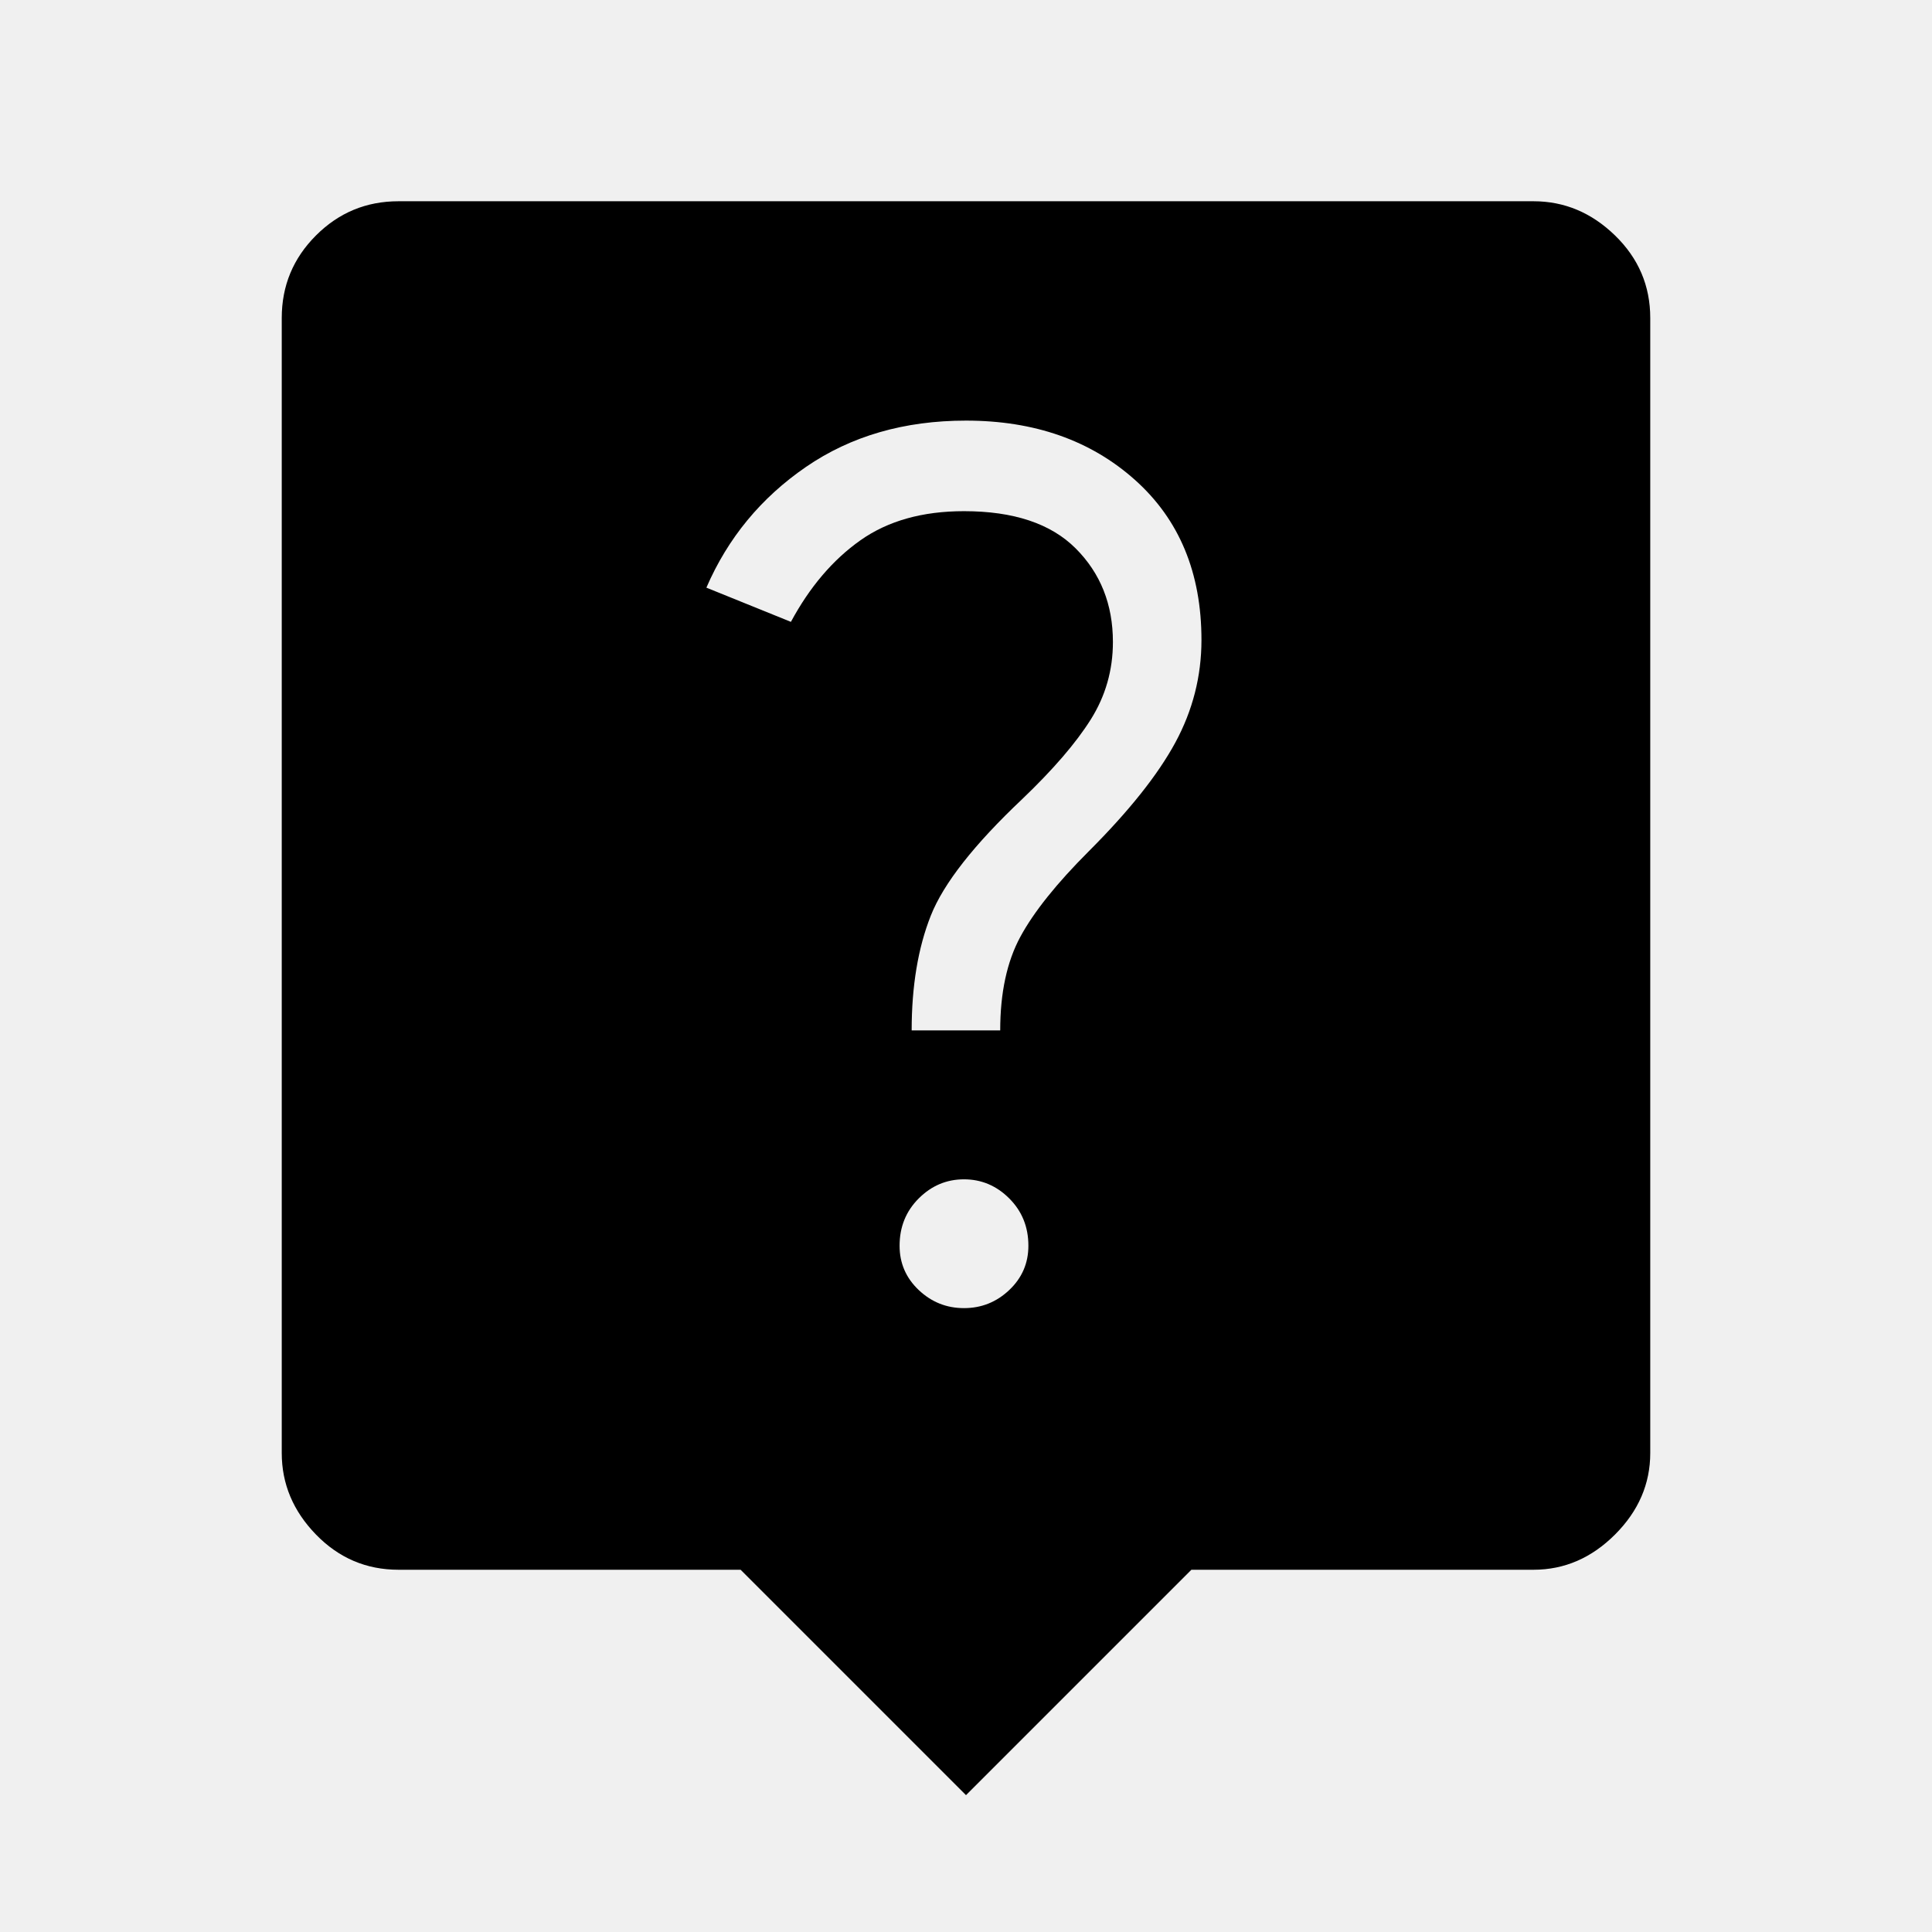
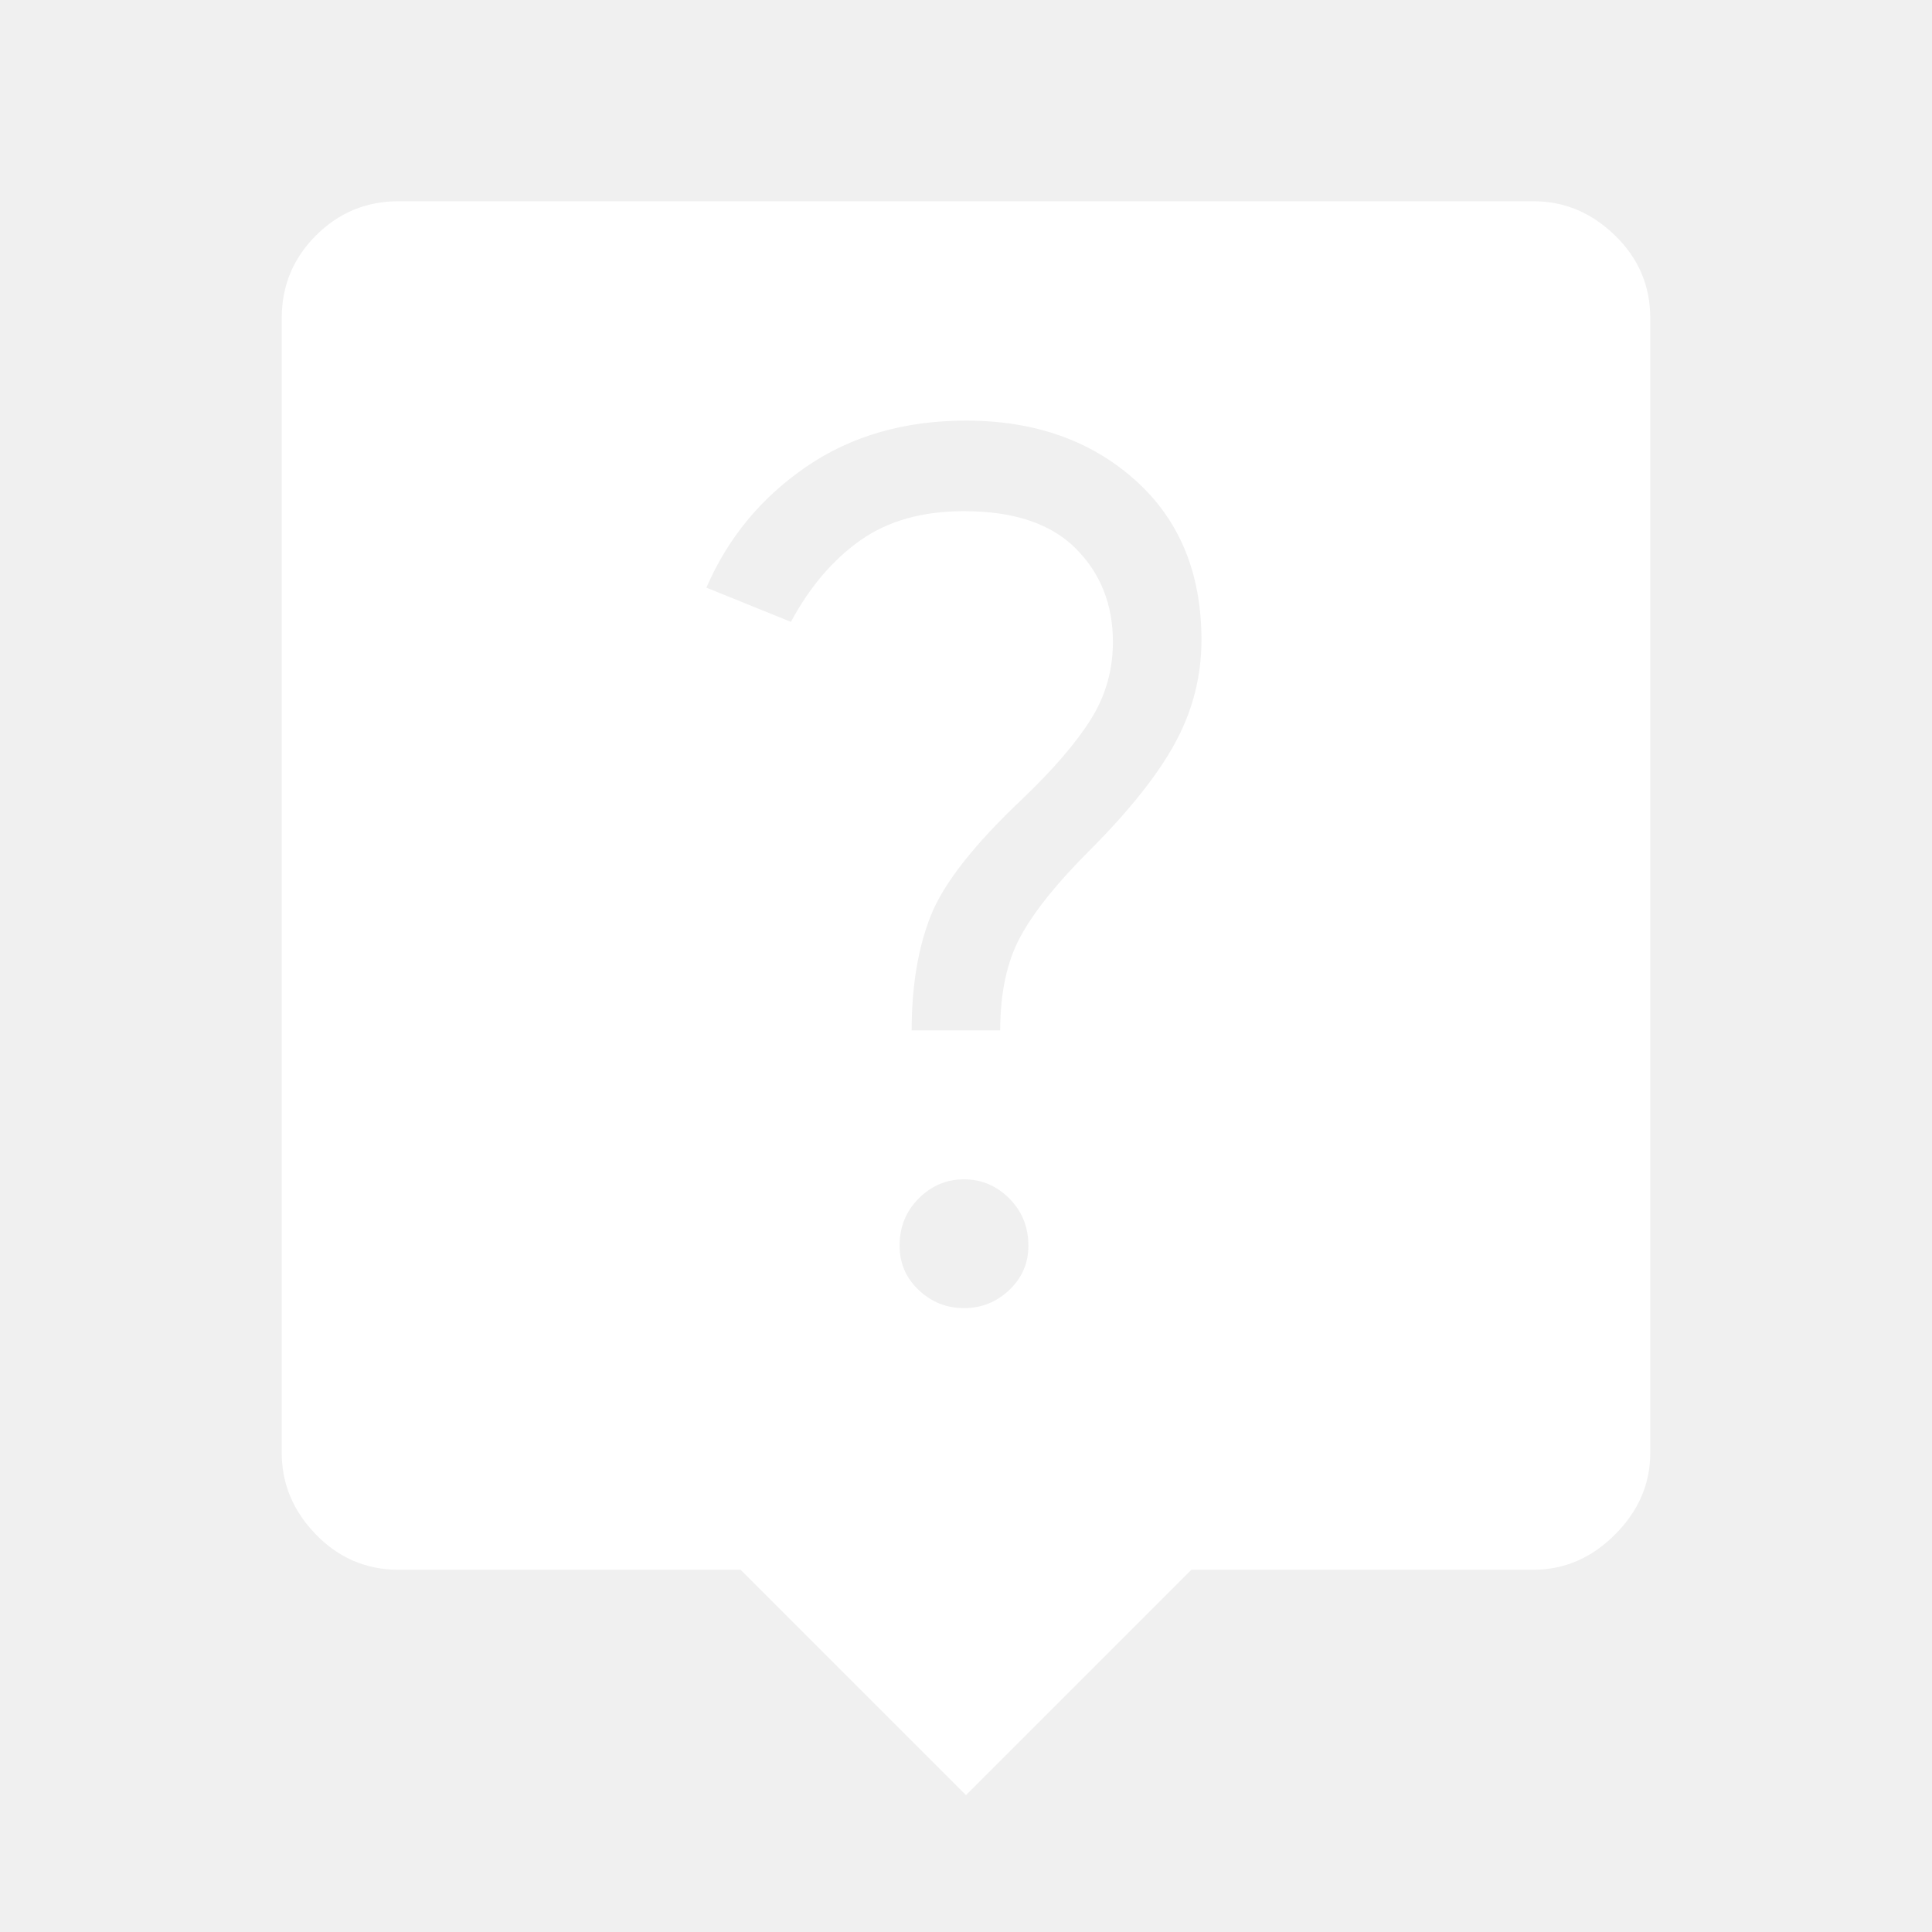
<svg xmlns="http://www.w3.org/2000/svg" height="48" width="48">
-   <path d="M24 44.6 18.4 39H9.9q-1.2 0-2.05-.875Q7 37.25 7 36.1V7.9q0-1.2.85-2.05Q8.7 5 9.9 5h28.2q1.15 0 2.025.85T41 7.9v28.2q0 1.15-.875 2.025T38.1 39h-8.5Zm.85-19q0-1.4.5-2.325.5-.925 1.7-2.125 1.5-1.5 2.15-2.7.65-1.2.65-2.55 0-2.5-1.65-3.975T24 10.45q-2.3 0-3.975 1.15-1.675 1.15-2.475 3l2.1.85q.7-1.3 1.725-2.025Q22.4 12.7 23.95 12.7q1.85 0 2.775.925.925.925.925 2.325 0 1.05-.55 1.925t-1.7 1.975q-1.8 1.7-2.275 2.9-.475 1.2-.475 2.85Zm-.9 6.9q.65 0 1.125-.45t.475-1.1q0-.7-.475-1.175-.475-.475-1.125-.475t-1.125.475q-.475.475-.475 1.175 0 .65.475 1.1.475.45 1.125.45Z" />
+   <path fill="#ffffff" d="M24 44.6 18.4 39H9.9q-1.2 0-2.05-.875Q7 37.25 7 36.1V7.9q0-1.2.85-2.05Q8.7 5 9.9 5h28.2q1.15 0 2.025.85T41 7.9v28.2q0 1.15-.875 2.025T38.1 39h-8.5Zm.85-19q0-1.4.5-2.325.5-.925 1.7-2.125 1.5-1.5 2.15-2.7.65-1.2.65-2.55 0-2.5-1.65-3.975T24 10.45q-2.3 0-3.975 1.15-1.675 1.15-2.475 3l2.1.85q.7-1.3 1.725-2.025Q22.4 12.7 23.95 12.7q1.85 0 2.775.925.925.925.925 2.325 0 1.05-.55 1.925t-1.7 1.975q-1.8 1.7-2.275 2.9-.475 1.2-.475 2.85Zm-.9 6.9q.65 0 1.125-.45t.475-1.1q0-.7-.475-1.175-.475-.475-1.125-.475t-1.125.475q-.475.475-.475 1.175 0 .65.475 1.1.475.45 1.125.45Z" />
</svg>
